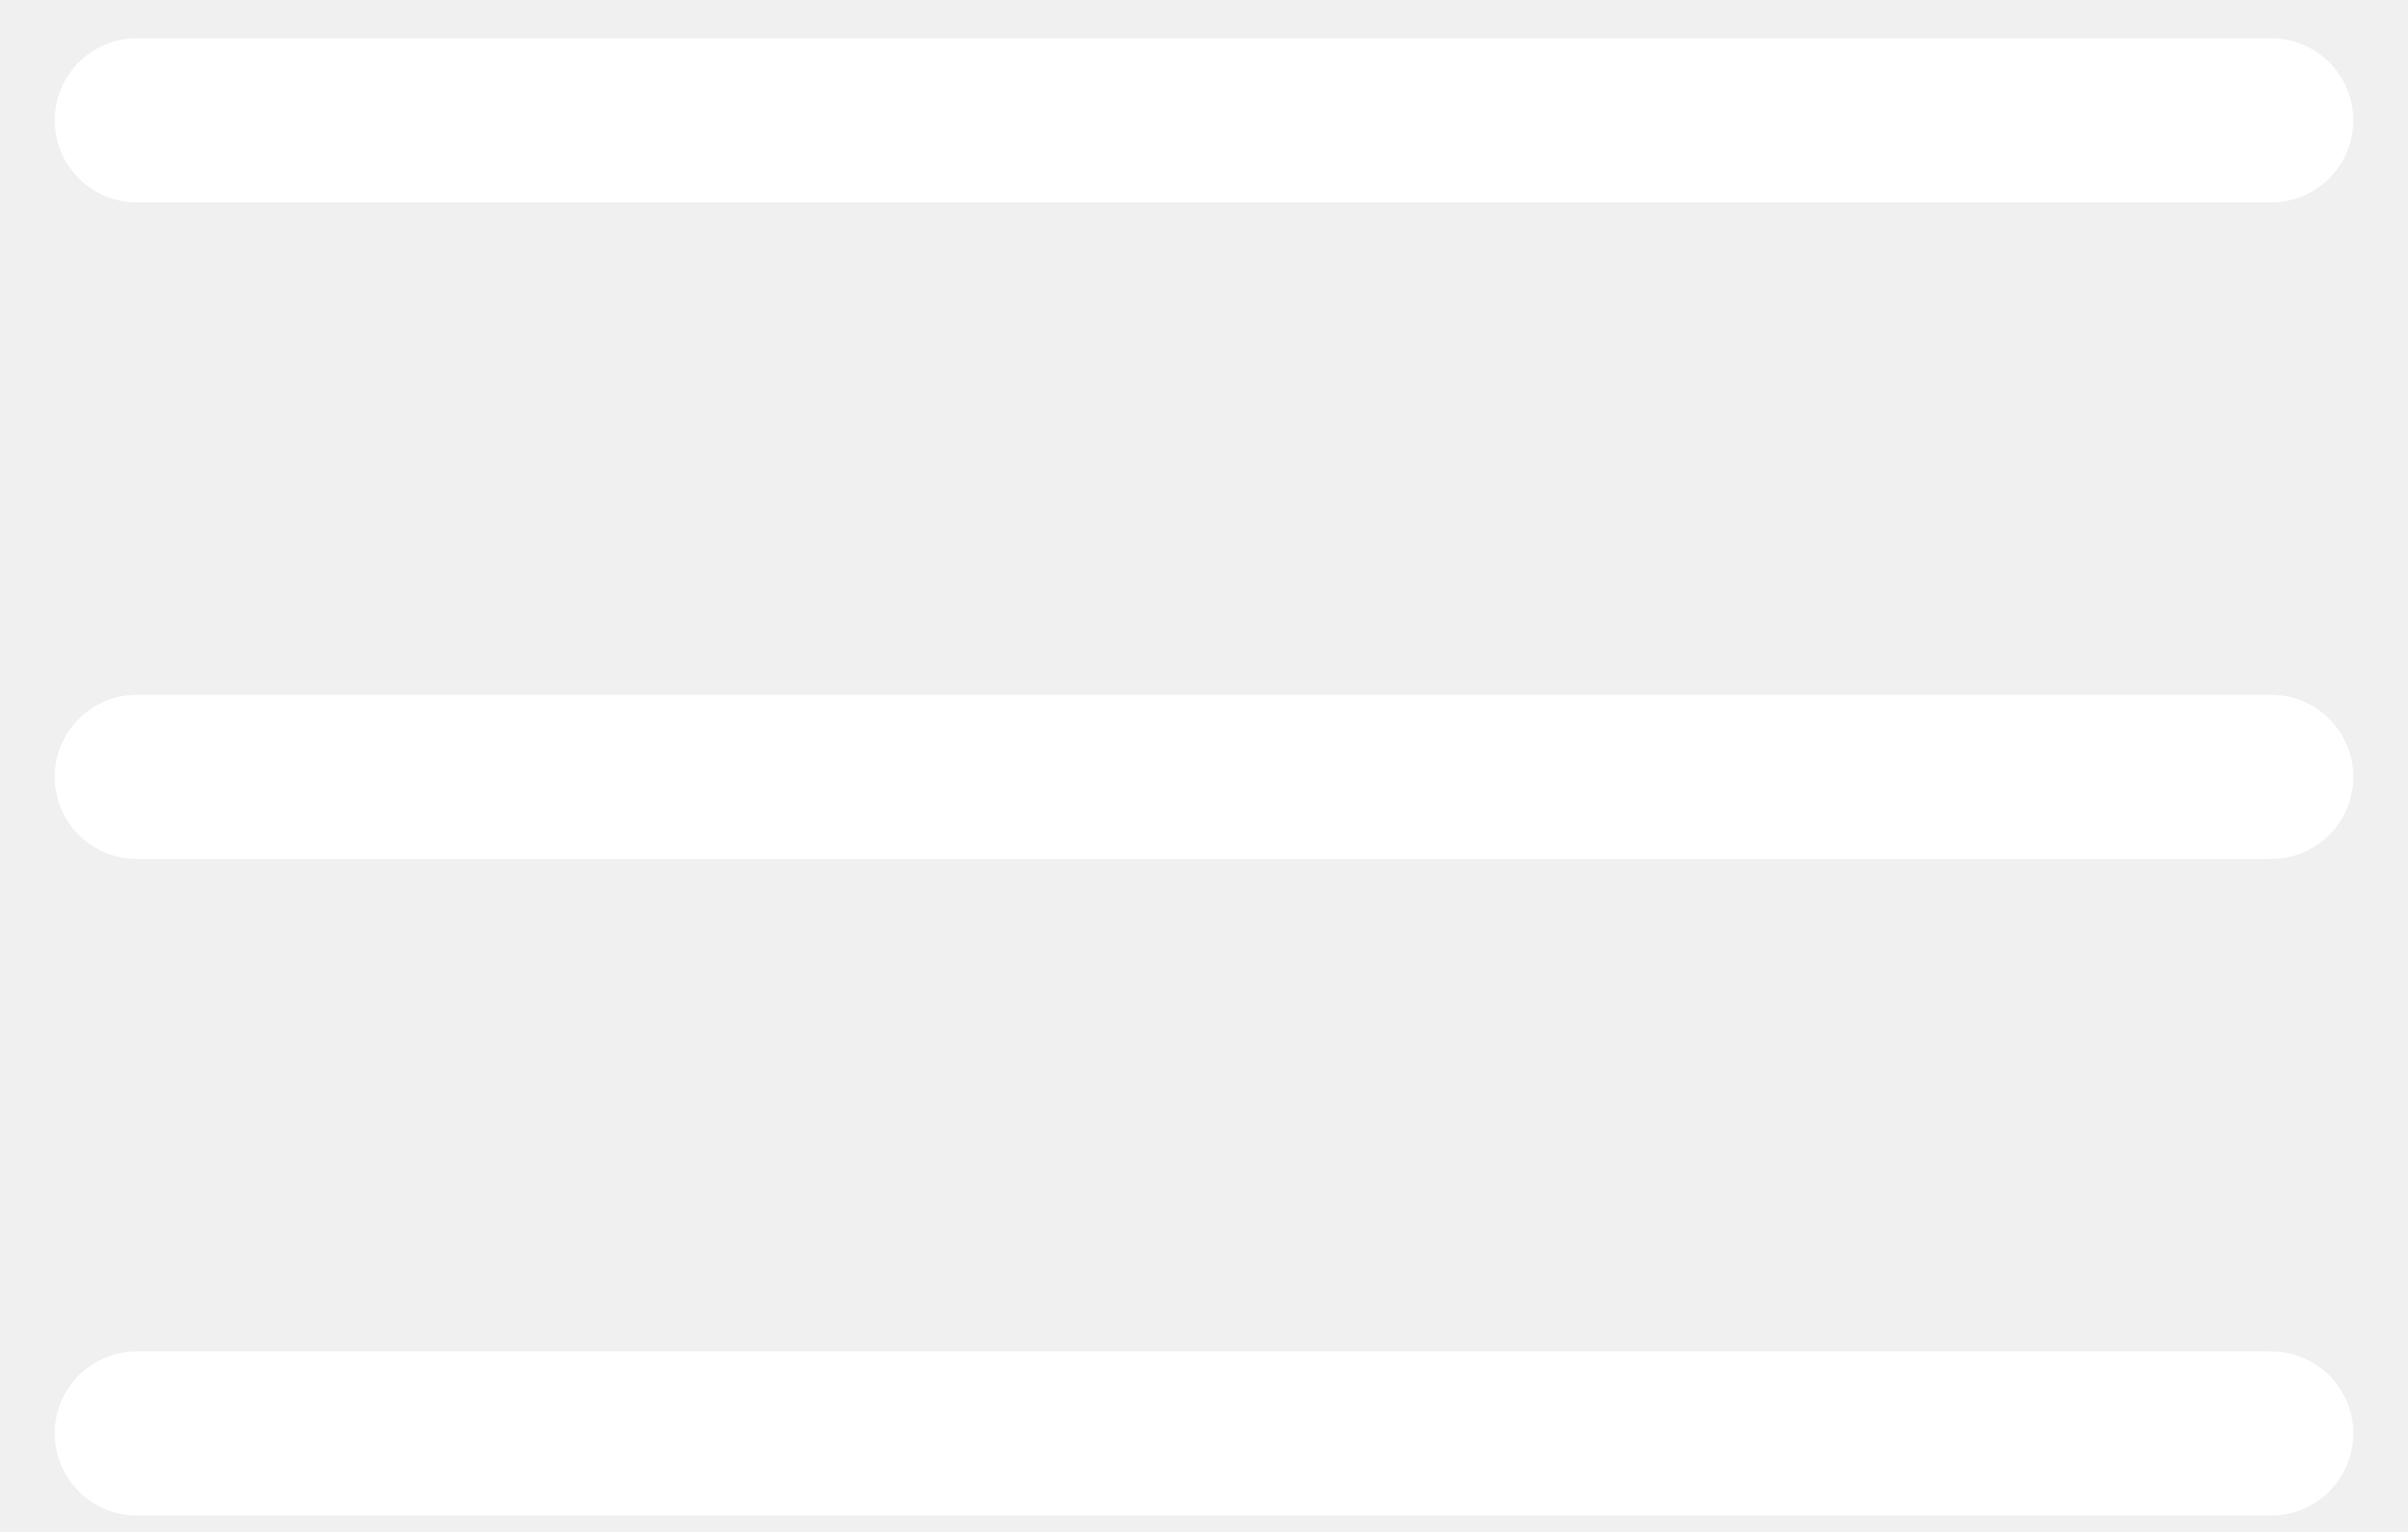
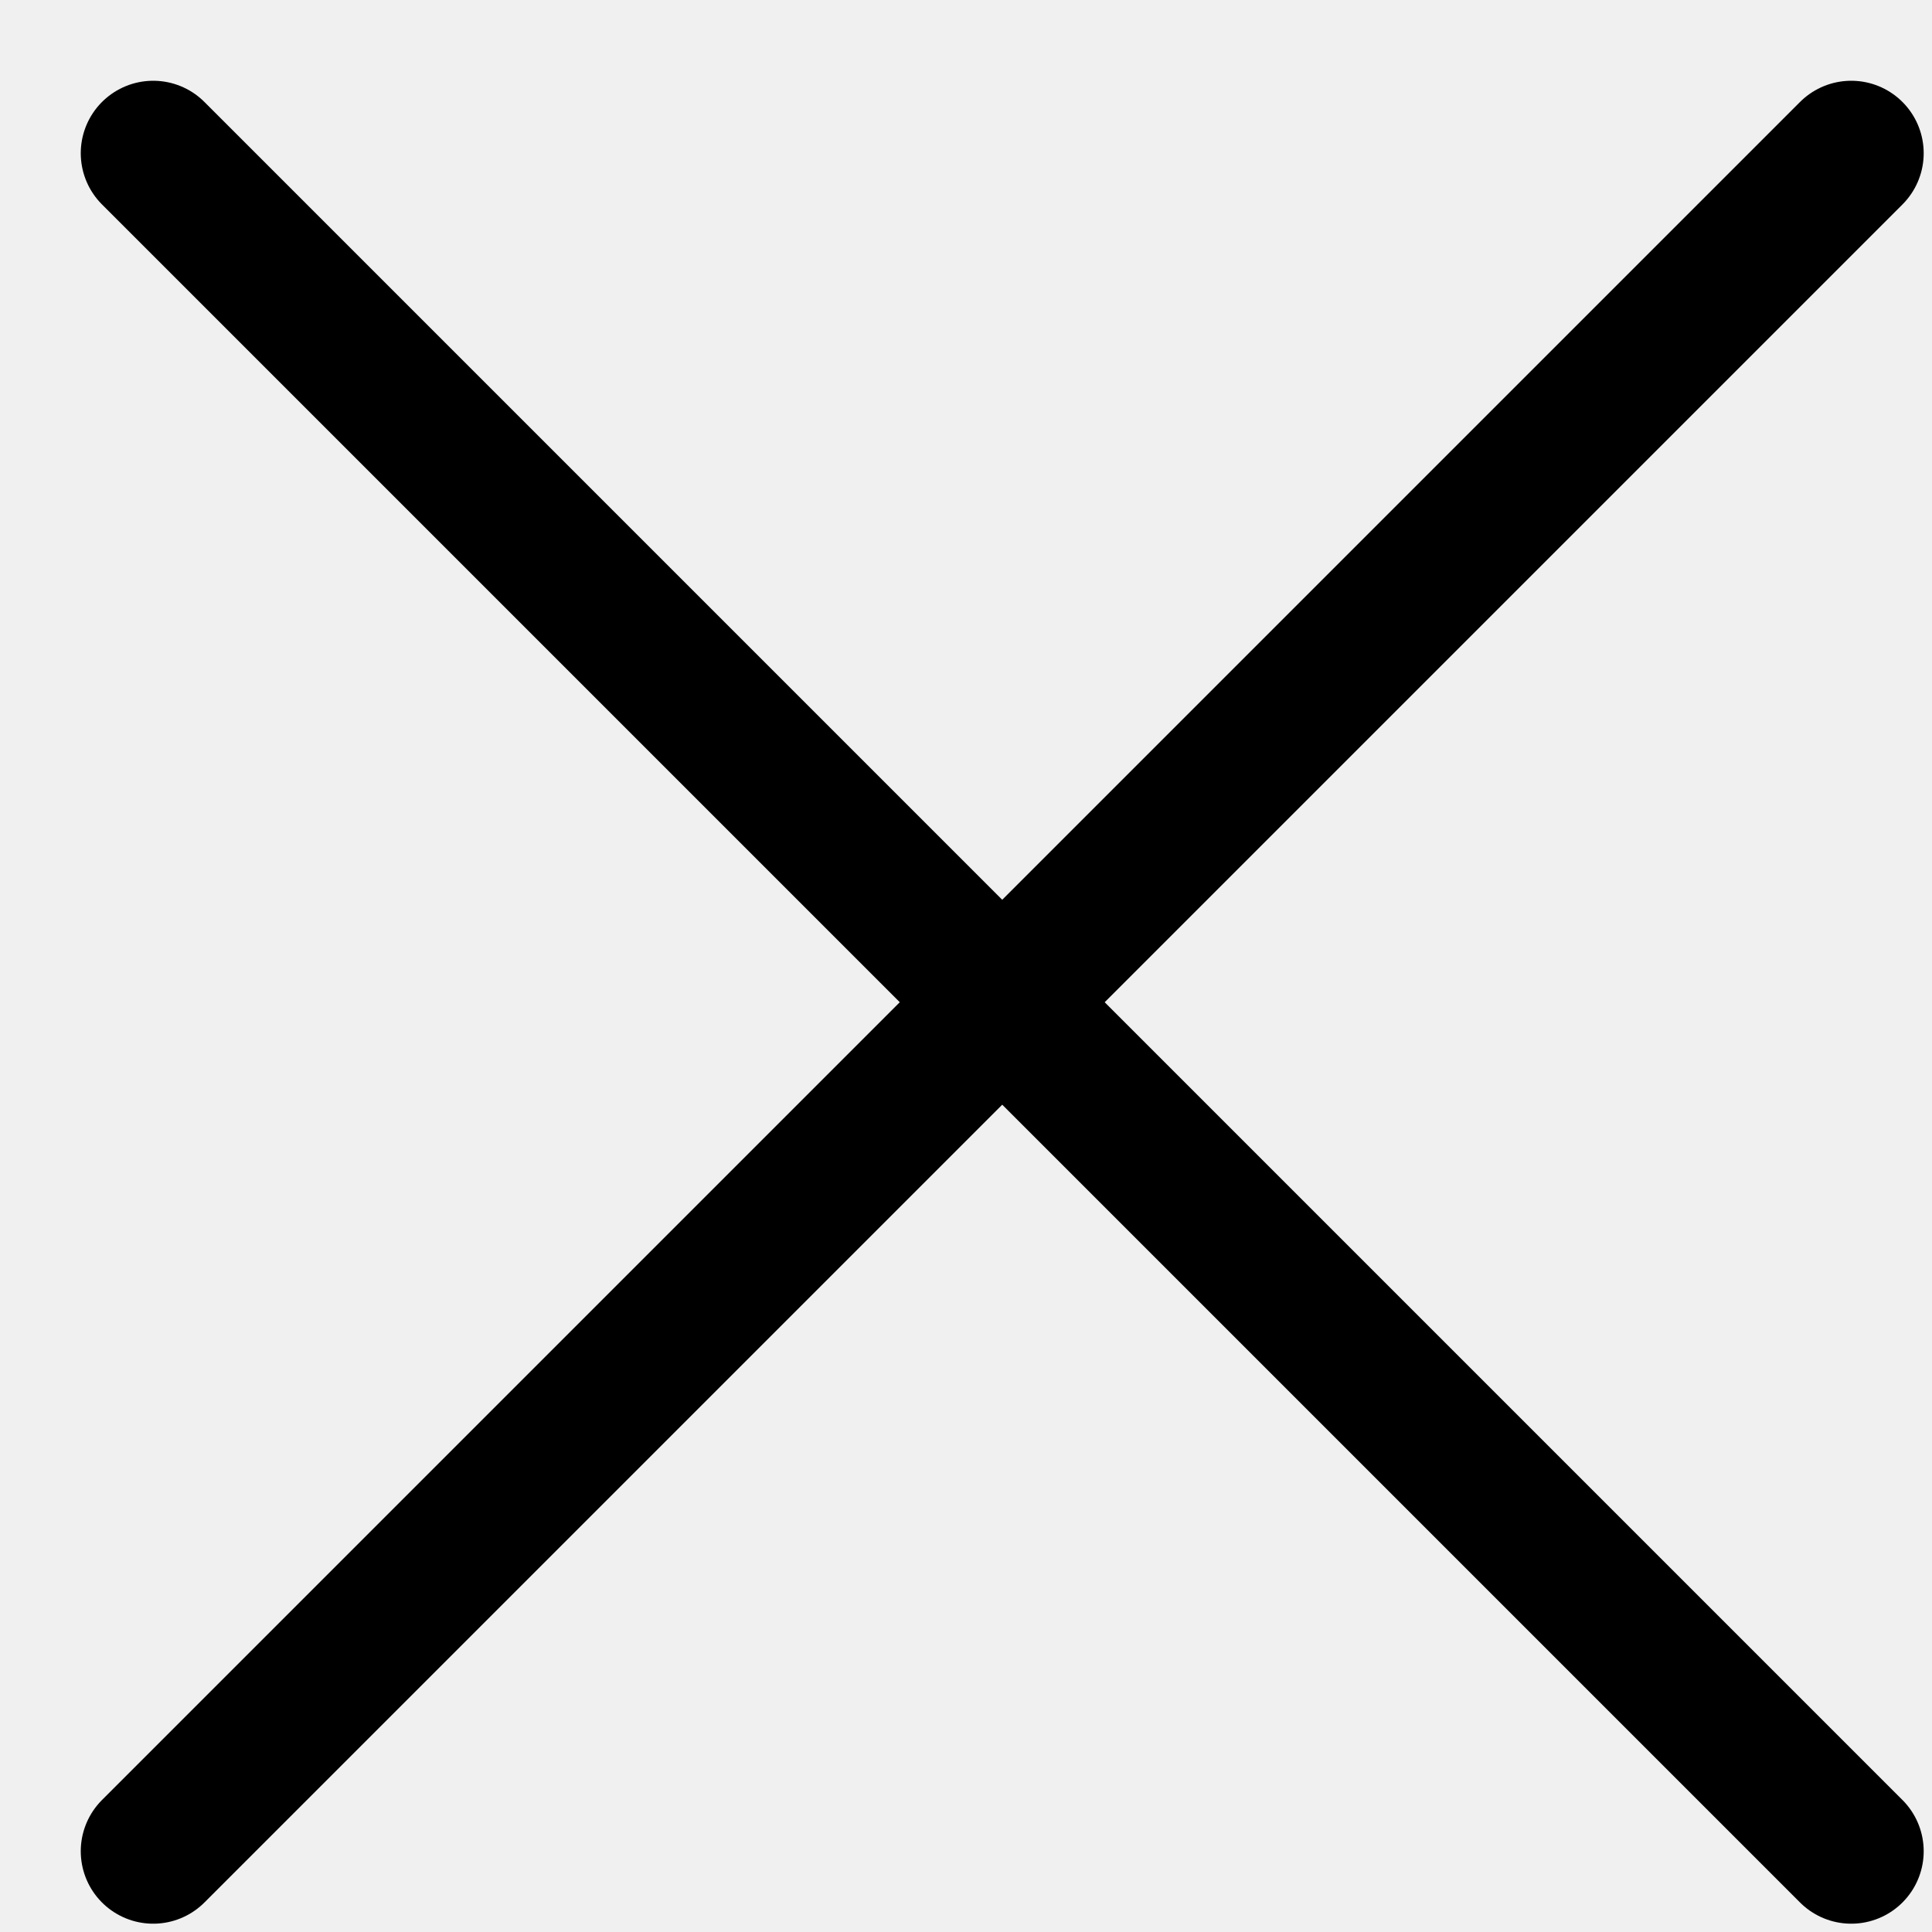
- <svg xmlns="http://www.w3.org/2000/svg" width="22" height="14" viewBox="0 0 22 14" fill="none">
-   <path d="M1.25 13.1H20.75" stroke="white" stroke-width="1.5" stroke-linecap="round" stroke-linejoin="round" />
-   <path d="M1.25 7.1H20.75" stroke="white" stroke-width="1.5" stroke-linecap="round" stroke-linejoin="round" />
-   <path d="M1.25 1.1H20.75" stroke="white" stroke-width="1.5" stroke-linecap="round" stroke-linejoin="round" />
+ <svg xmlns="http://www.w3.org/2000/svg" width="20" height="20" viewBox="0 0 20 20" fill="none">
+   <path d="M1.586 19.164L19.164 1.586" stroke="black" stroke-width="1.5" stroke-linecap="round" stroke-linejoin="round" />
+   <path d="M19.164 19.164L1.586 1.586" stroke="black" stroke-width="1.5" stroke-linecap="round" stroke-linejoin="round" />
</svg>
